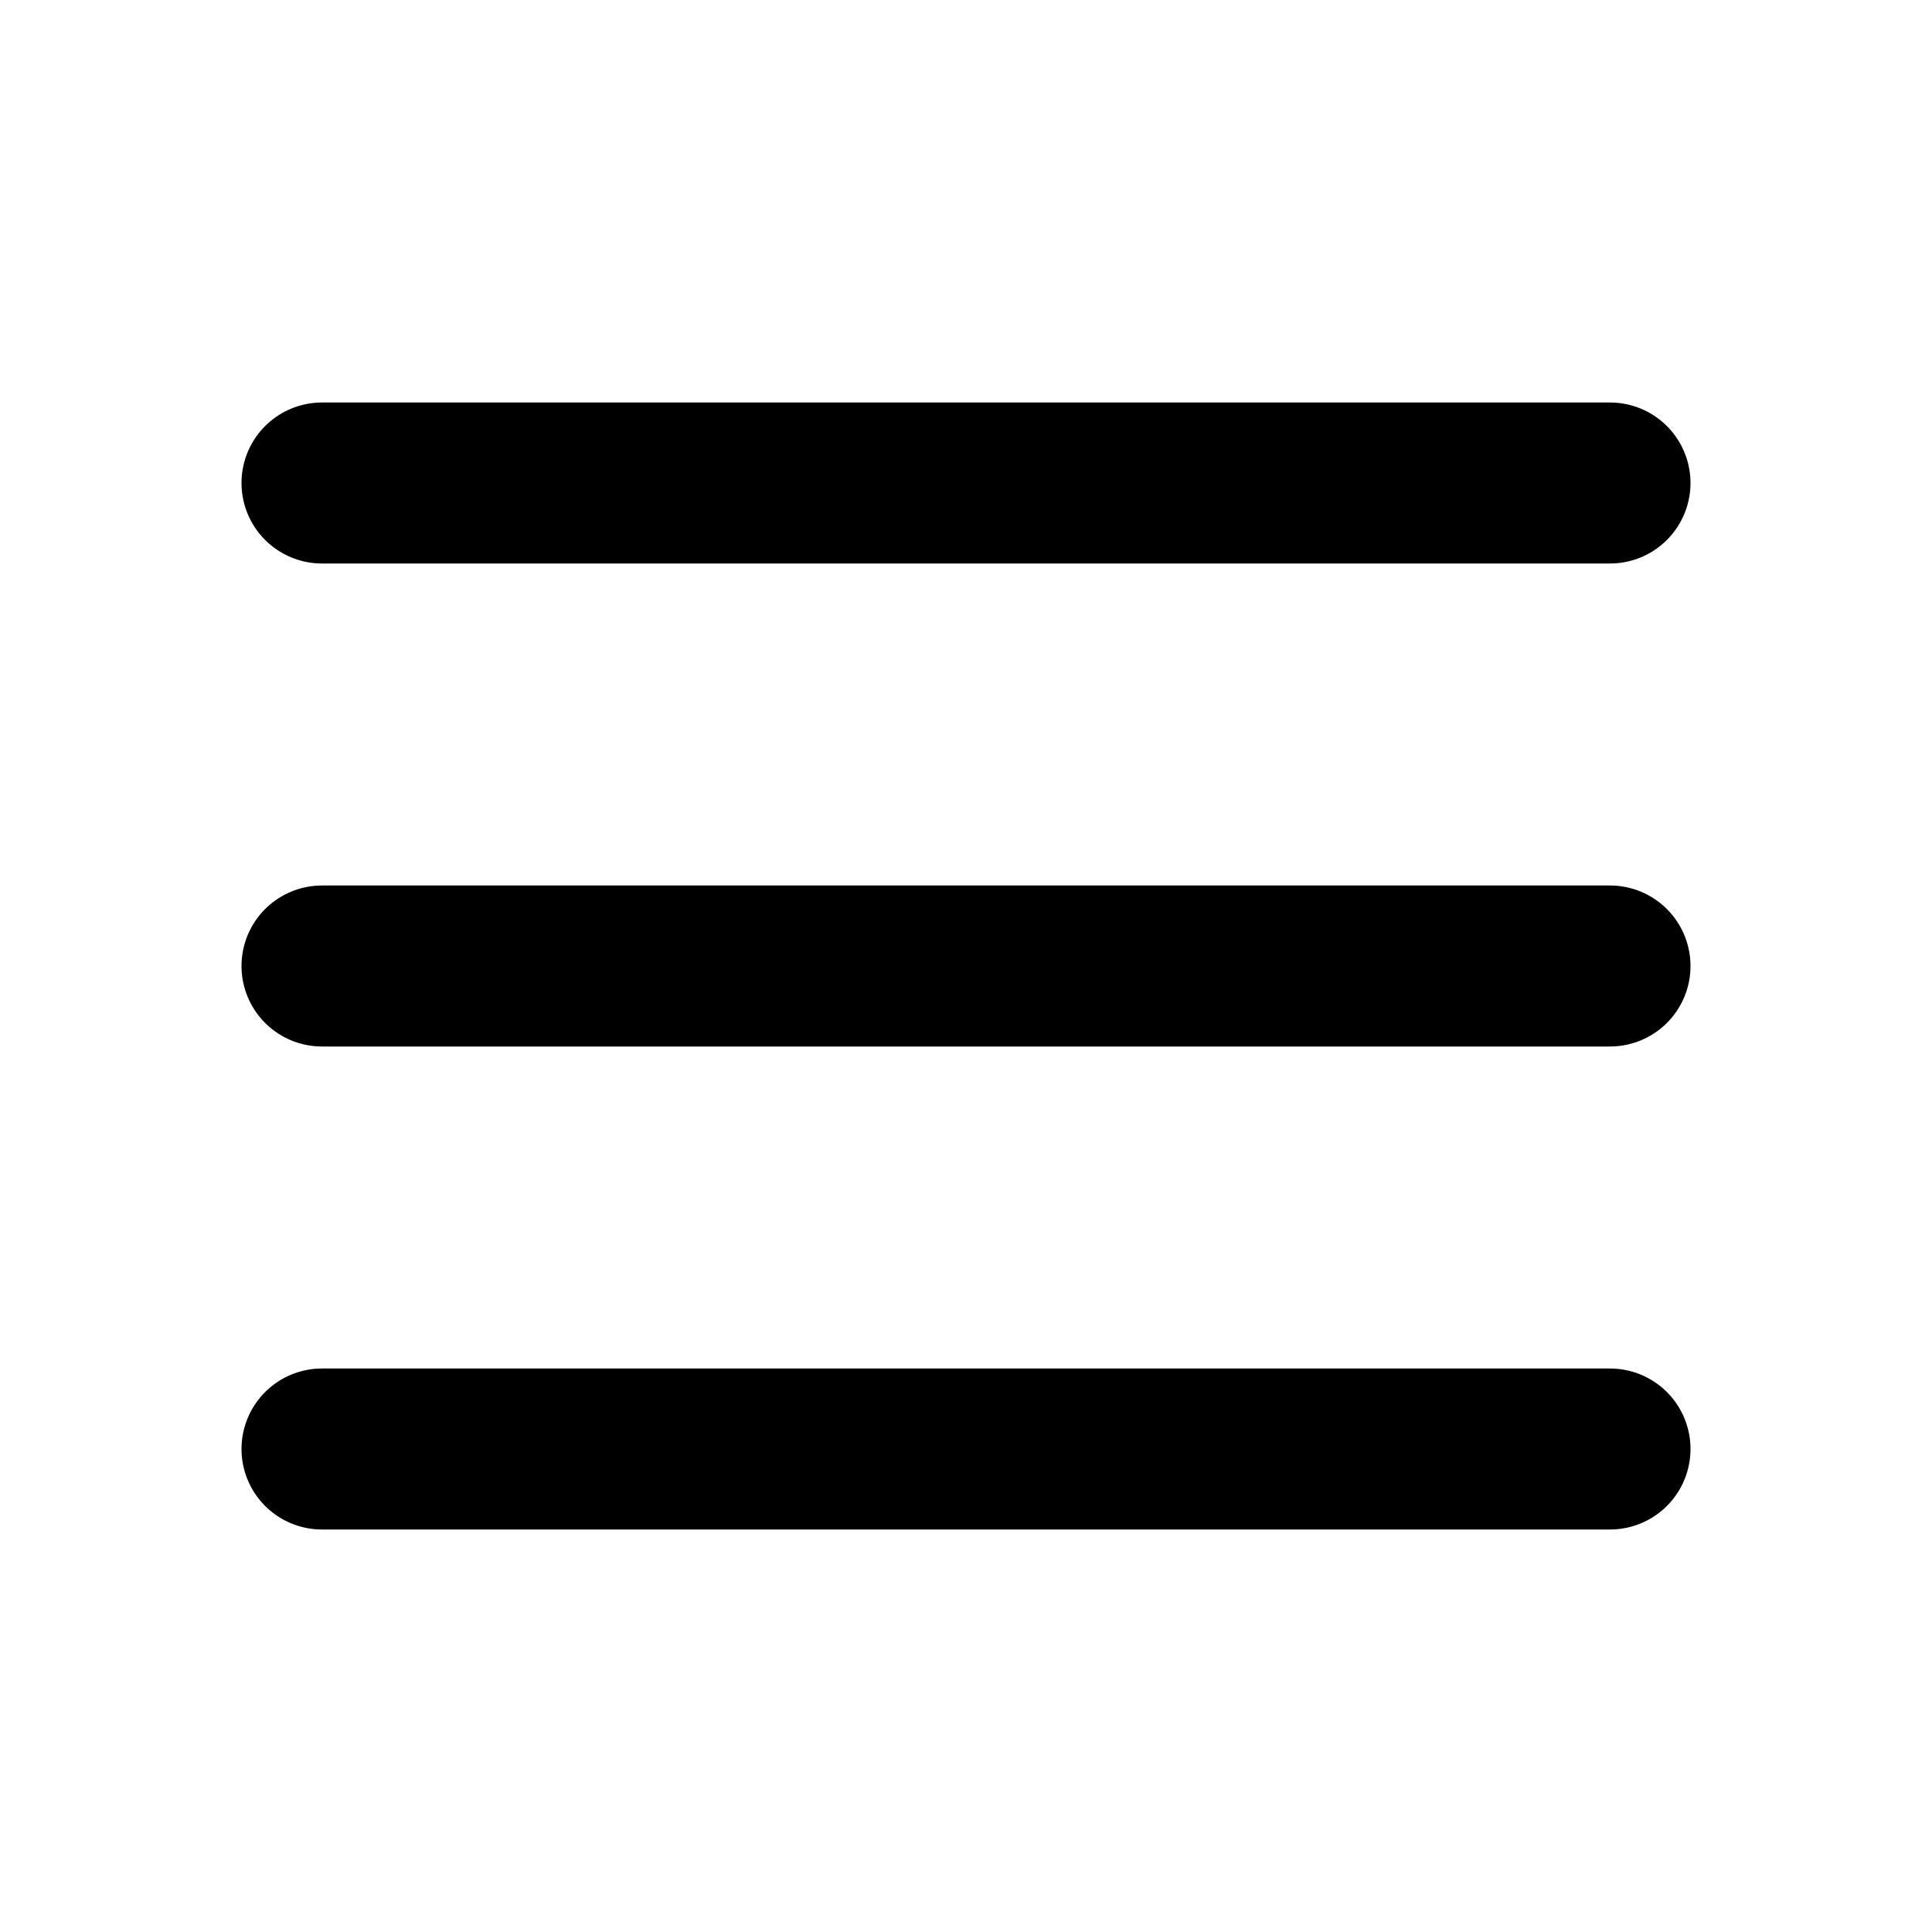
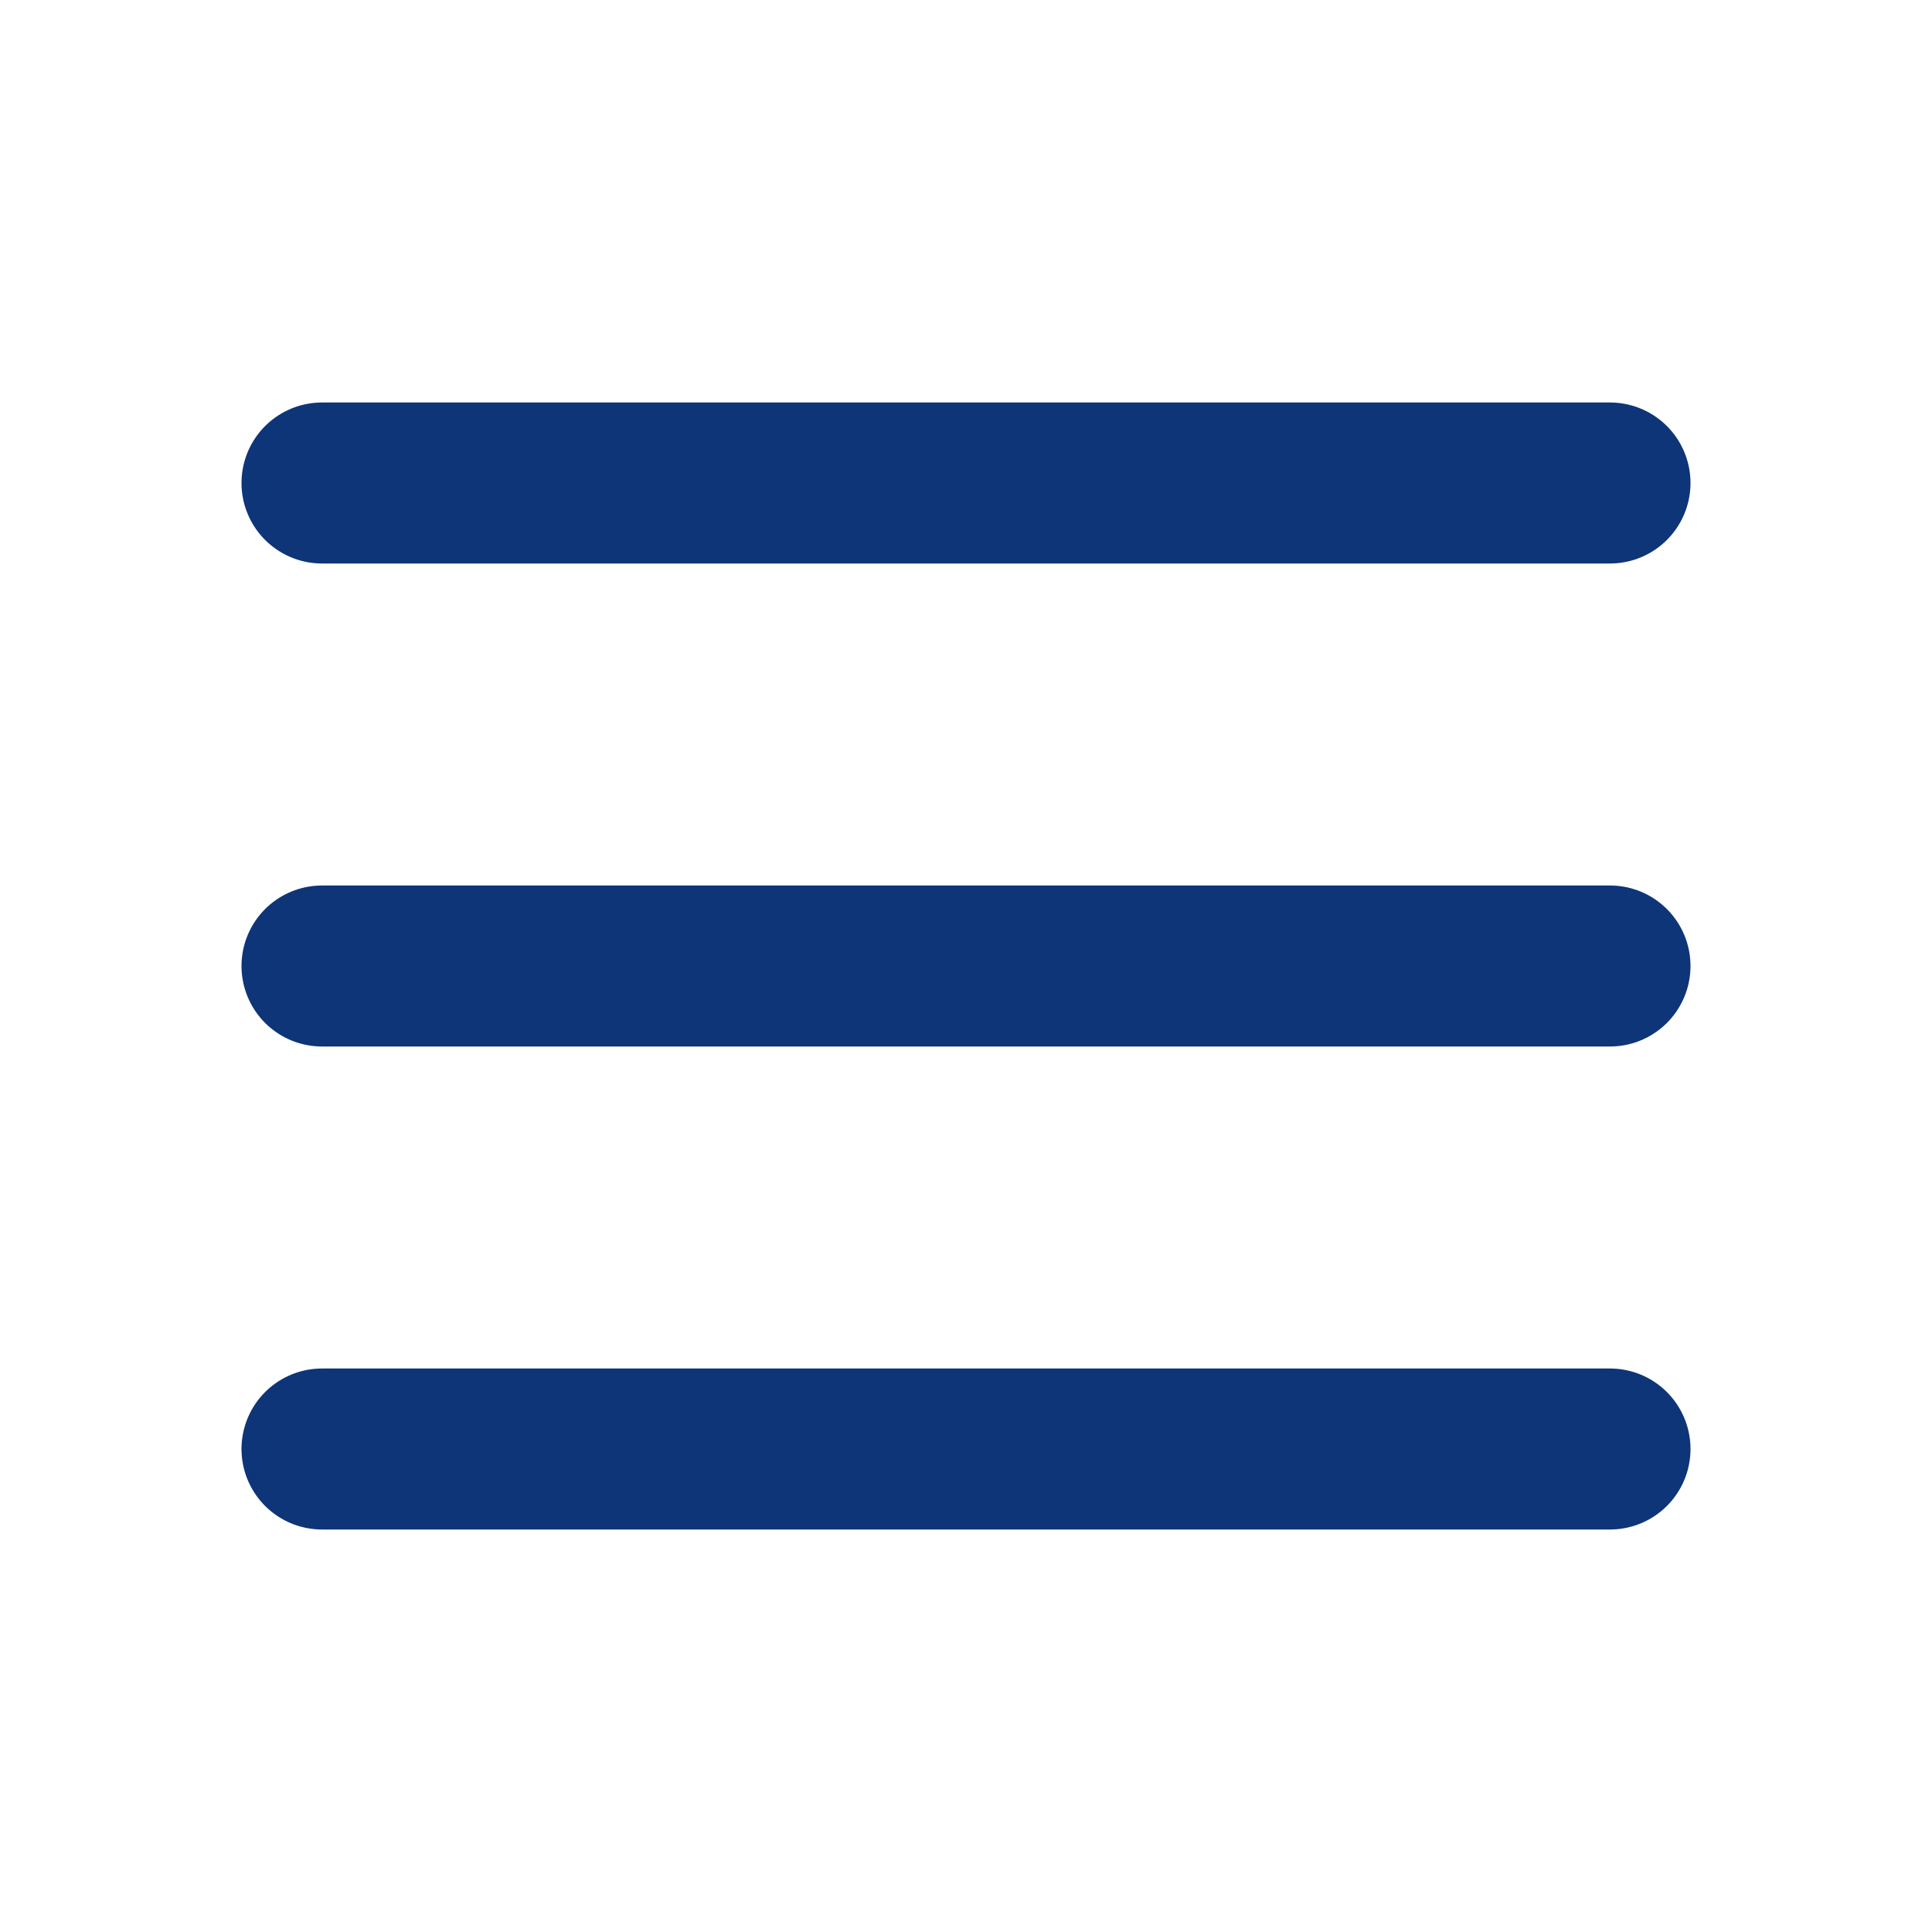
<svg xmlns="http://www.w3.org/2000/svg" width="800px" height="800px" viewBox="0 0 24 24" fill="none">
-   <path stroke="#000000" stroke-linecap="round" stroke-linejoin="round" stroke-width="2" d="M4 6H20M4 12H20M4 18H20" />
+   <path stroke="#0D3578" stroke-linecap="round" stroke-linejoin="round" stroke-width="2" d="M4 6H20M4 12H20M4 18H20" />
</svg>
